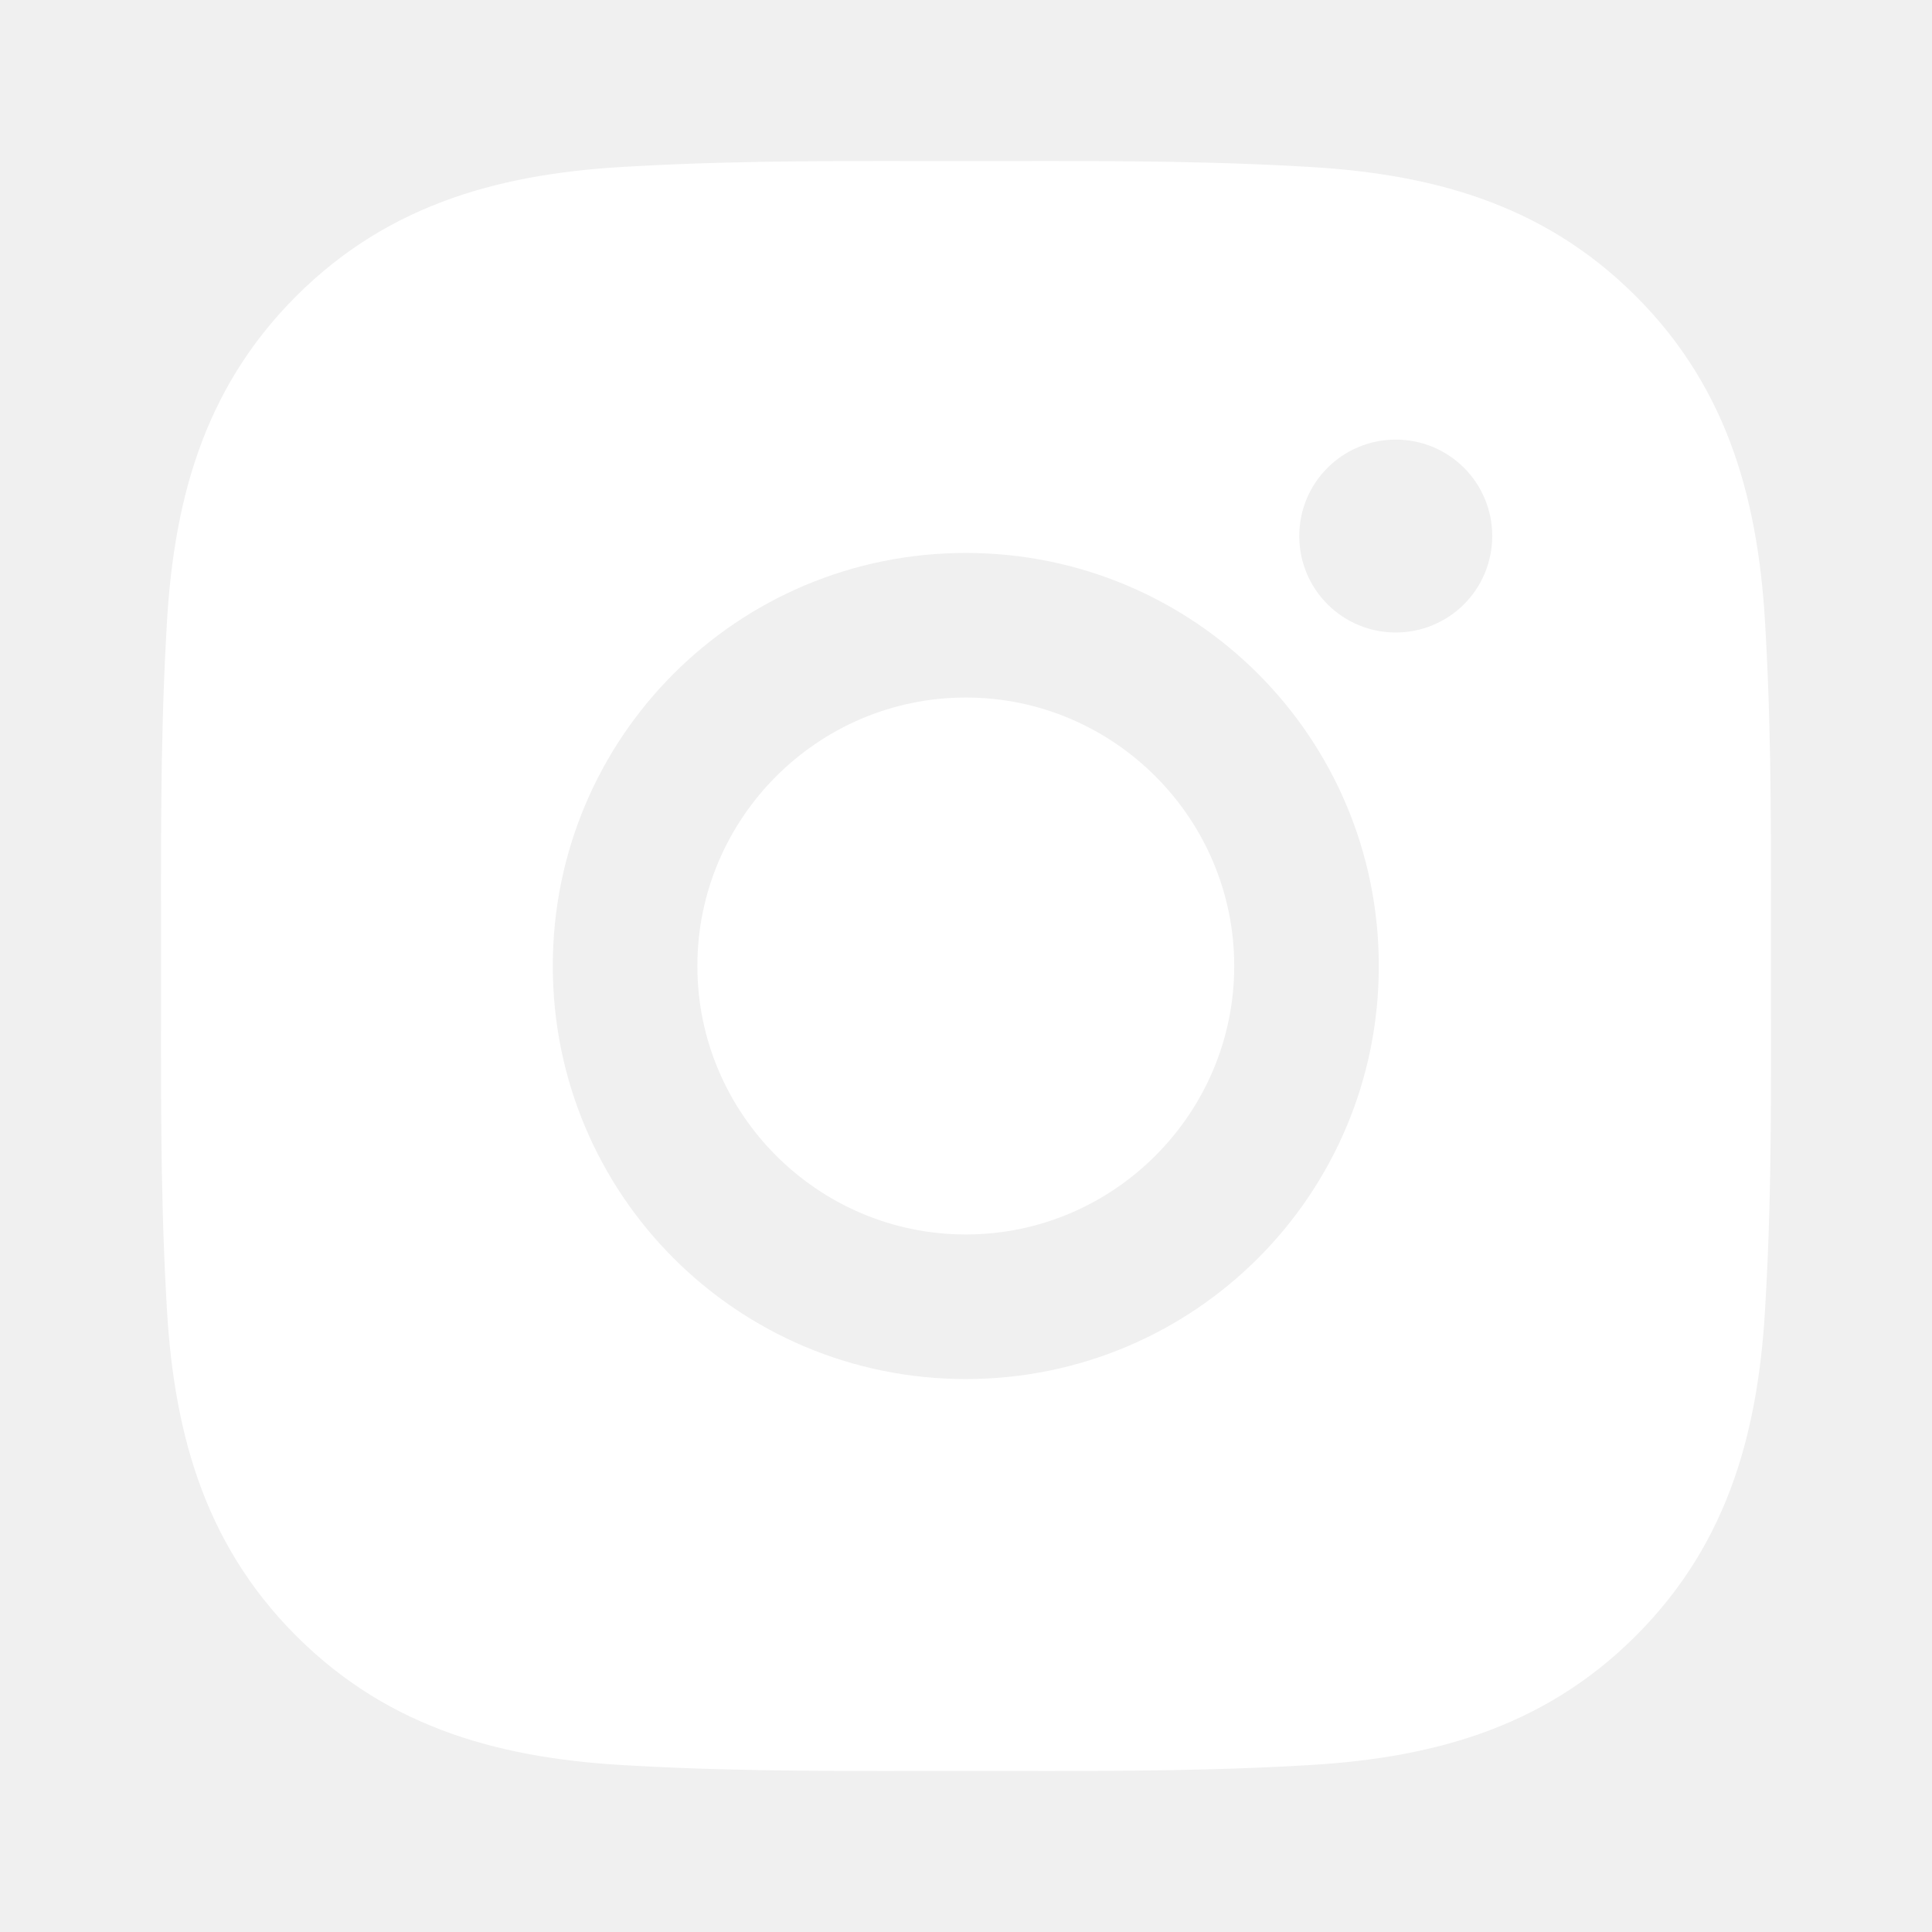
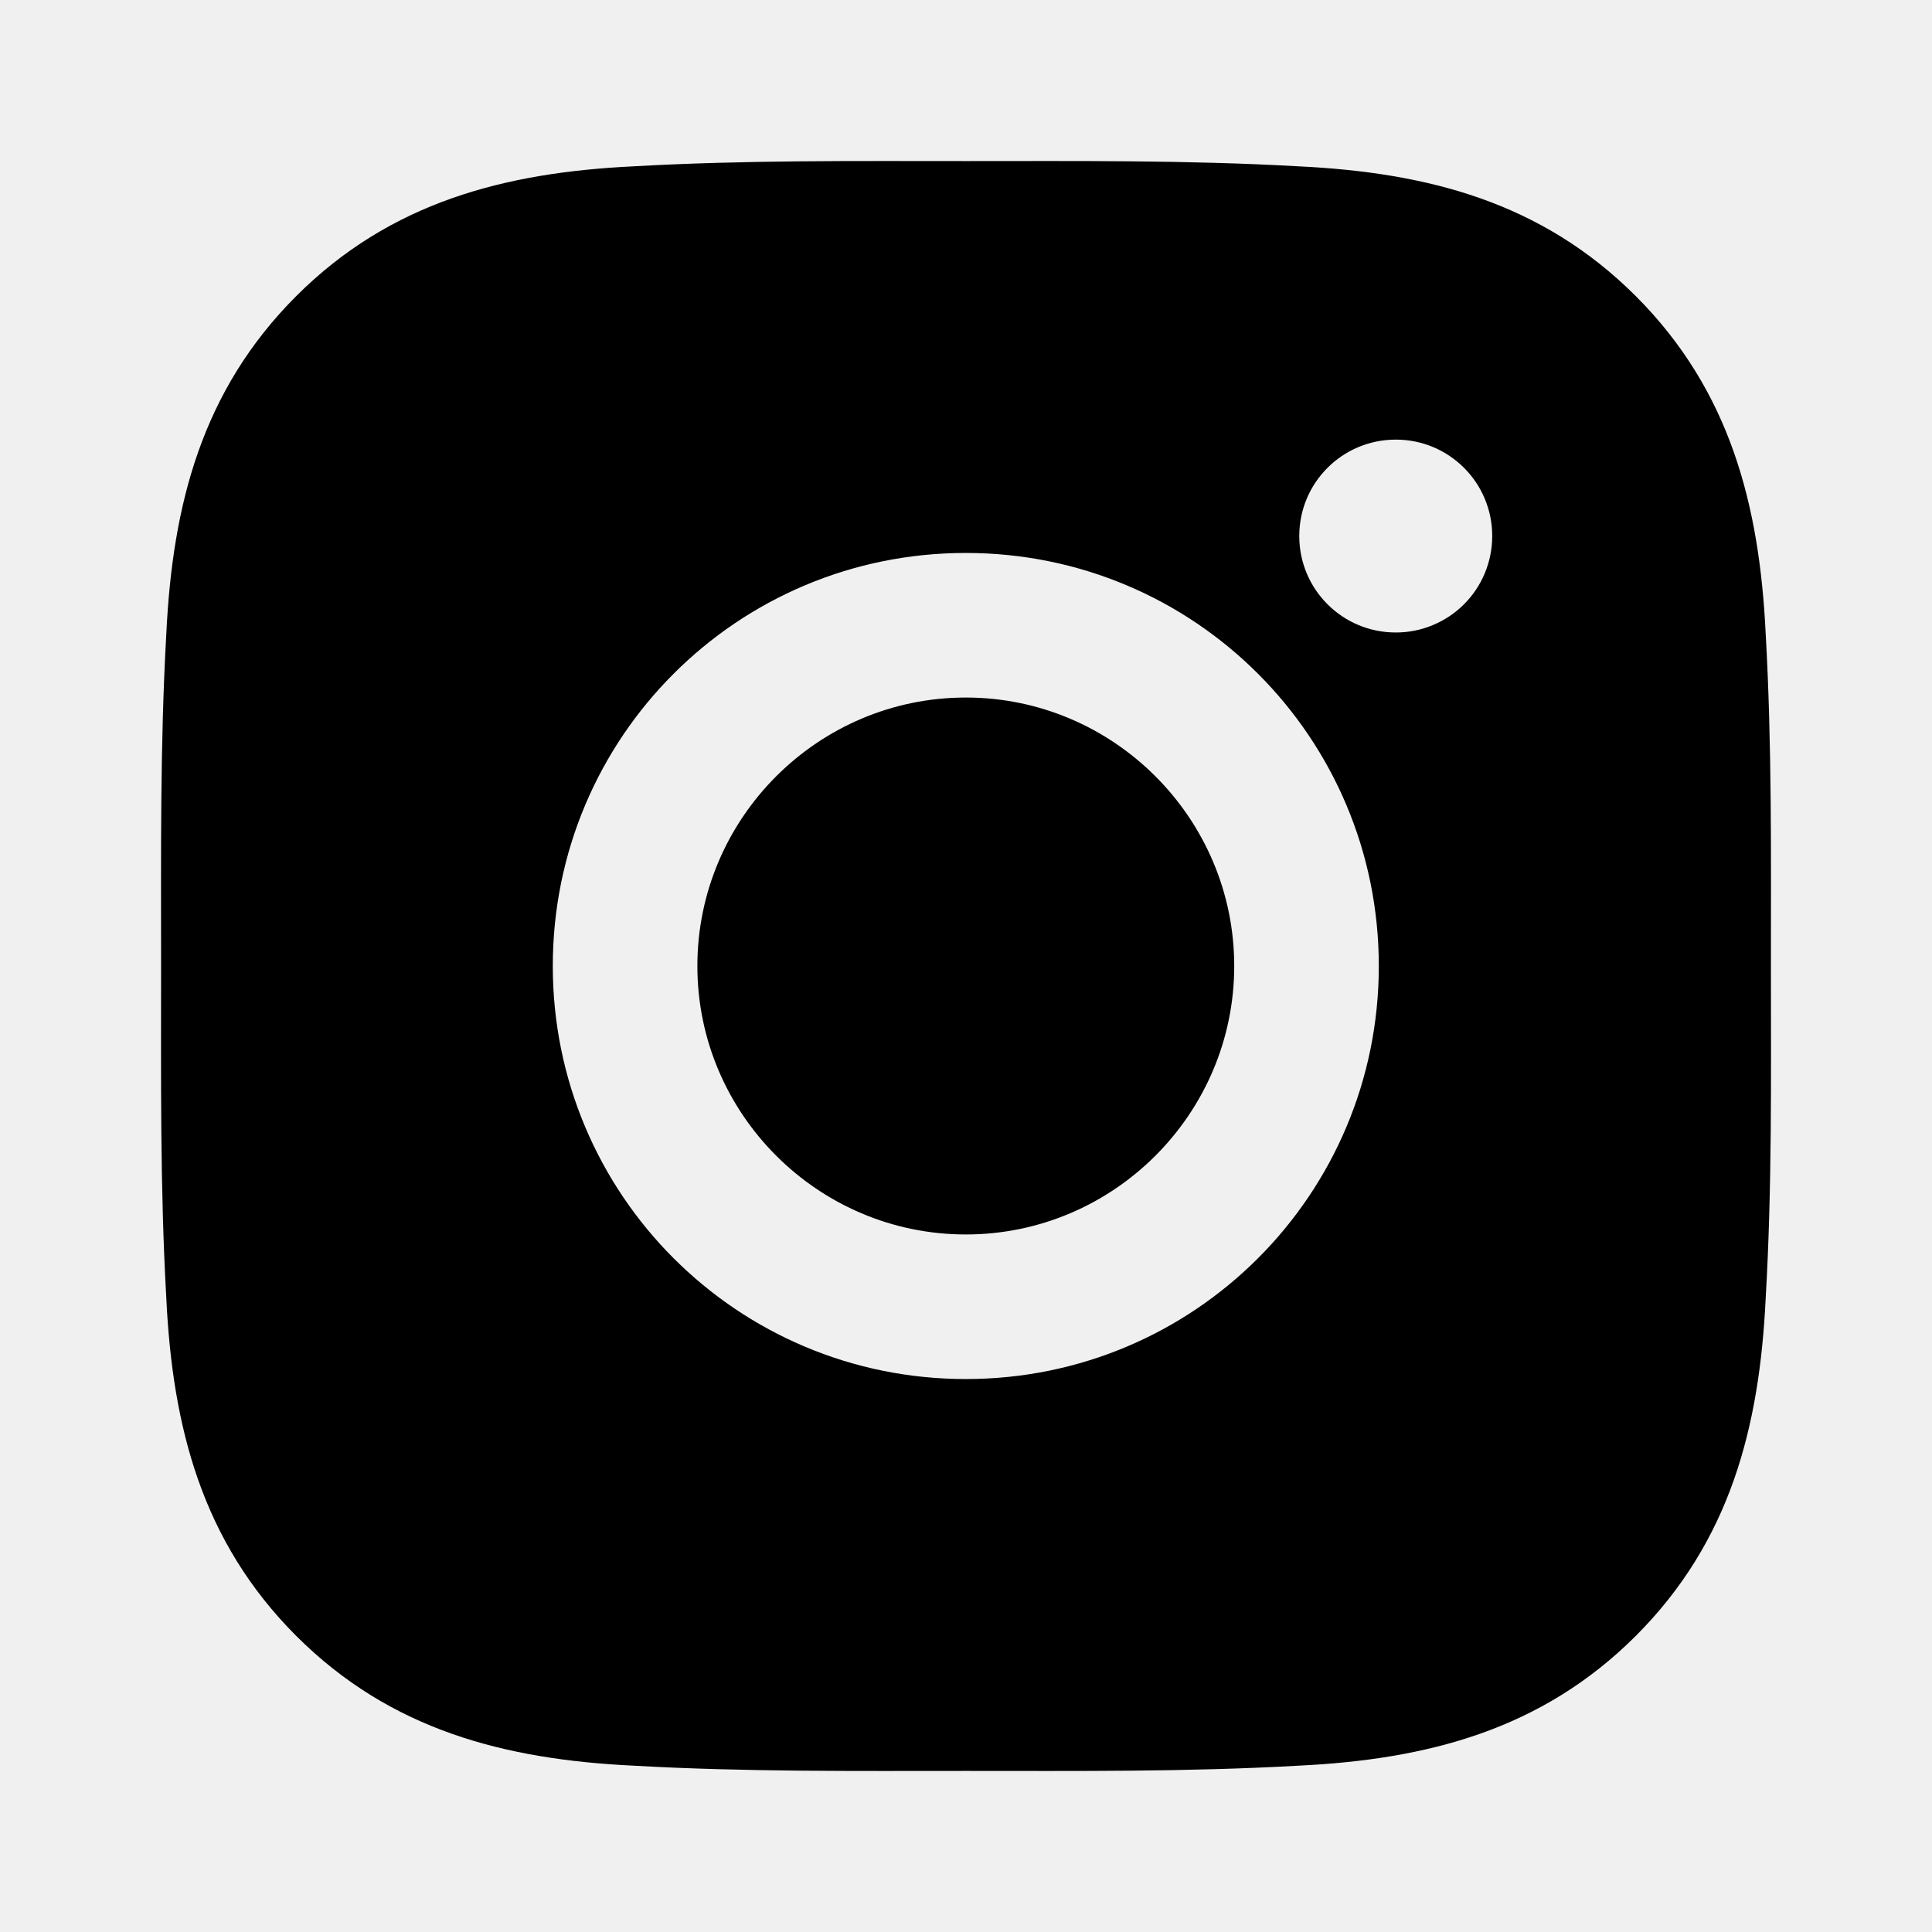
<svg xmlns="http://www.w3.org/2000/svg" width="24" height="24" viewBox="0 0 24 24" fill="none">
-   <path d="M11.998 8.665C10.161 8.665 8.663 10.164 8.663 12C8.663 13.836 10.161 15.335 11.998 15.335C13.834 15.335 15.332 13.836 15.332 12C15.332 10.164 13.834 8.665 11.998 8.665ZM21.999 12C21.999 10.619 22.012 9.251 21.934 7.872C21.857 6.271 21.491 4.85 20.321 3.679C19.147 2.506 17.729 2.143 16.128 2.066C14.747 1.988 13.378 2.001 12 2.001C10.619 2.001 9.251 1.988 7.872 2.066C6.271 2.143 4.85 2.509 3.679 3.679C2.506 4.853 2.143 6.271 2.066 7.872C1.988 9.253 2.001 10.622 2.001 12C2.001 13.378 1.988 14.749 2.066 16.128C2.143 17.729 2.509 19.15 3.679 20.321C4.853 21.494 6.271 21.857 7.872 21.934C9.253 22.012 10.622 21.999 12 21.999C13.381 21.999 14.749 22.012 16.128 21.934C17.729 21.857 19.15 21.491 20.321 20.321C21.494 19.147 21.857 17.729 21.934 16.128C22.014 14.749 21.999 13.381 21.999 12V12ZM11.998 17.131C9.158 17.131 6.867 14.839 6.867 12C6.867 9.161 9.158 6.869 11.998 6.869C14.837 6.869 17.128 9.161 17.128 12C17.128 14.839 14.837 17.131 11.998 17.131ZM17.339 7.857C16.676 7.857 16.14 7.322 16.14 6.659C16.14 5.996 16.676 5.461 17.339 5.461C18.002 5.461 18.537 5.996 18.537 6.659C18.537 6.816 18.506 6.972 18.446 7.118C18.386 7.263 18.298 7.395 18.186 7.507C18.075 7.618 17.943 7.706 17.797 7.766C17.652 7.827 17.496 7.857 17.339 7.857V7.857Z" fill="white" />
+   <path d="M11.998 8.665C10.161 8.665 8.663 10.164 8.663 12C8.663 13.836 10.161 15.335 11.998 15.335C13.834 15.335 15.332 13.836 15.332 12C15.332 10.164 13.834 8.665 11.998 8.665ZM21.999 12C21.999 10.619 22.012 9.251 21.934 7.872C21.857 6.271 21.491 4.85 20.321 3.679C19.147 2.506 17.729 2.143 16.128 2.066C14.747 1.988 13.378 2.001 12 2.001C10.619 2.001 9.251 1.988 7.872 2.066C6.271 2.143 4.85 2.509 3.679 3.679C2.506 4.853 2.143 6.271 2.066 7.872C1.988 9.253 2.001 10.622 2.001 12C2.001 13.378 1.988 14.749 2.066 16.128C2.143 17.729 2.509 19.15 3.679 20.321C4.853 21.494 6.271 21.857 7.872 21.934C9.253 22.012 10.622 21.999 12 21.999C13.381 21.999 14.749 22.012 16.128 21.934C17.729 21.857 19.15 21.491 20.321 20.321C21.494 19.147 21.857 17.729 21.934 16.128C22.014 14.749 21.999 13.381 21.999 12V12ZM11.998 17.131C9.158 17.131 6.867 14.839 6.867 12C6.867 9.161 9.158 6.869 11.998 6.869C14.837 6.869 17.128 9.161 17.128 12C17.128 14.839 14.837 17.131 11.998 17.131ZM17.339 7.857C16.676 7.857 16.14 7.322 16.14 6.659C16.14 5.996 16.676 5.461 17.339 5.461C18.002 5.461 18.537 5.996 18.537 6.659C18.537 6.816 18.506 6.972 18.446 7.118C18.386 7.263 18.298 7.395 18.186 7.507C18.075 7.618 17.943 7.706 17.797 7.766C17.652 7.827 17.496 7.857 17.339 7.857V7.857Z" fill="currentColor" />
</svg>
